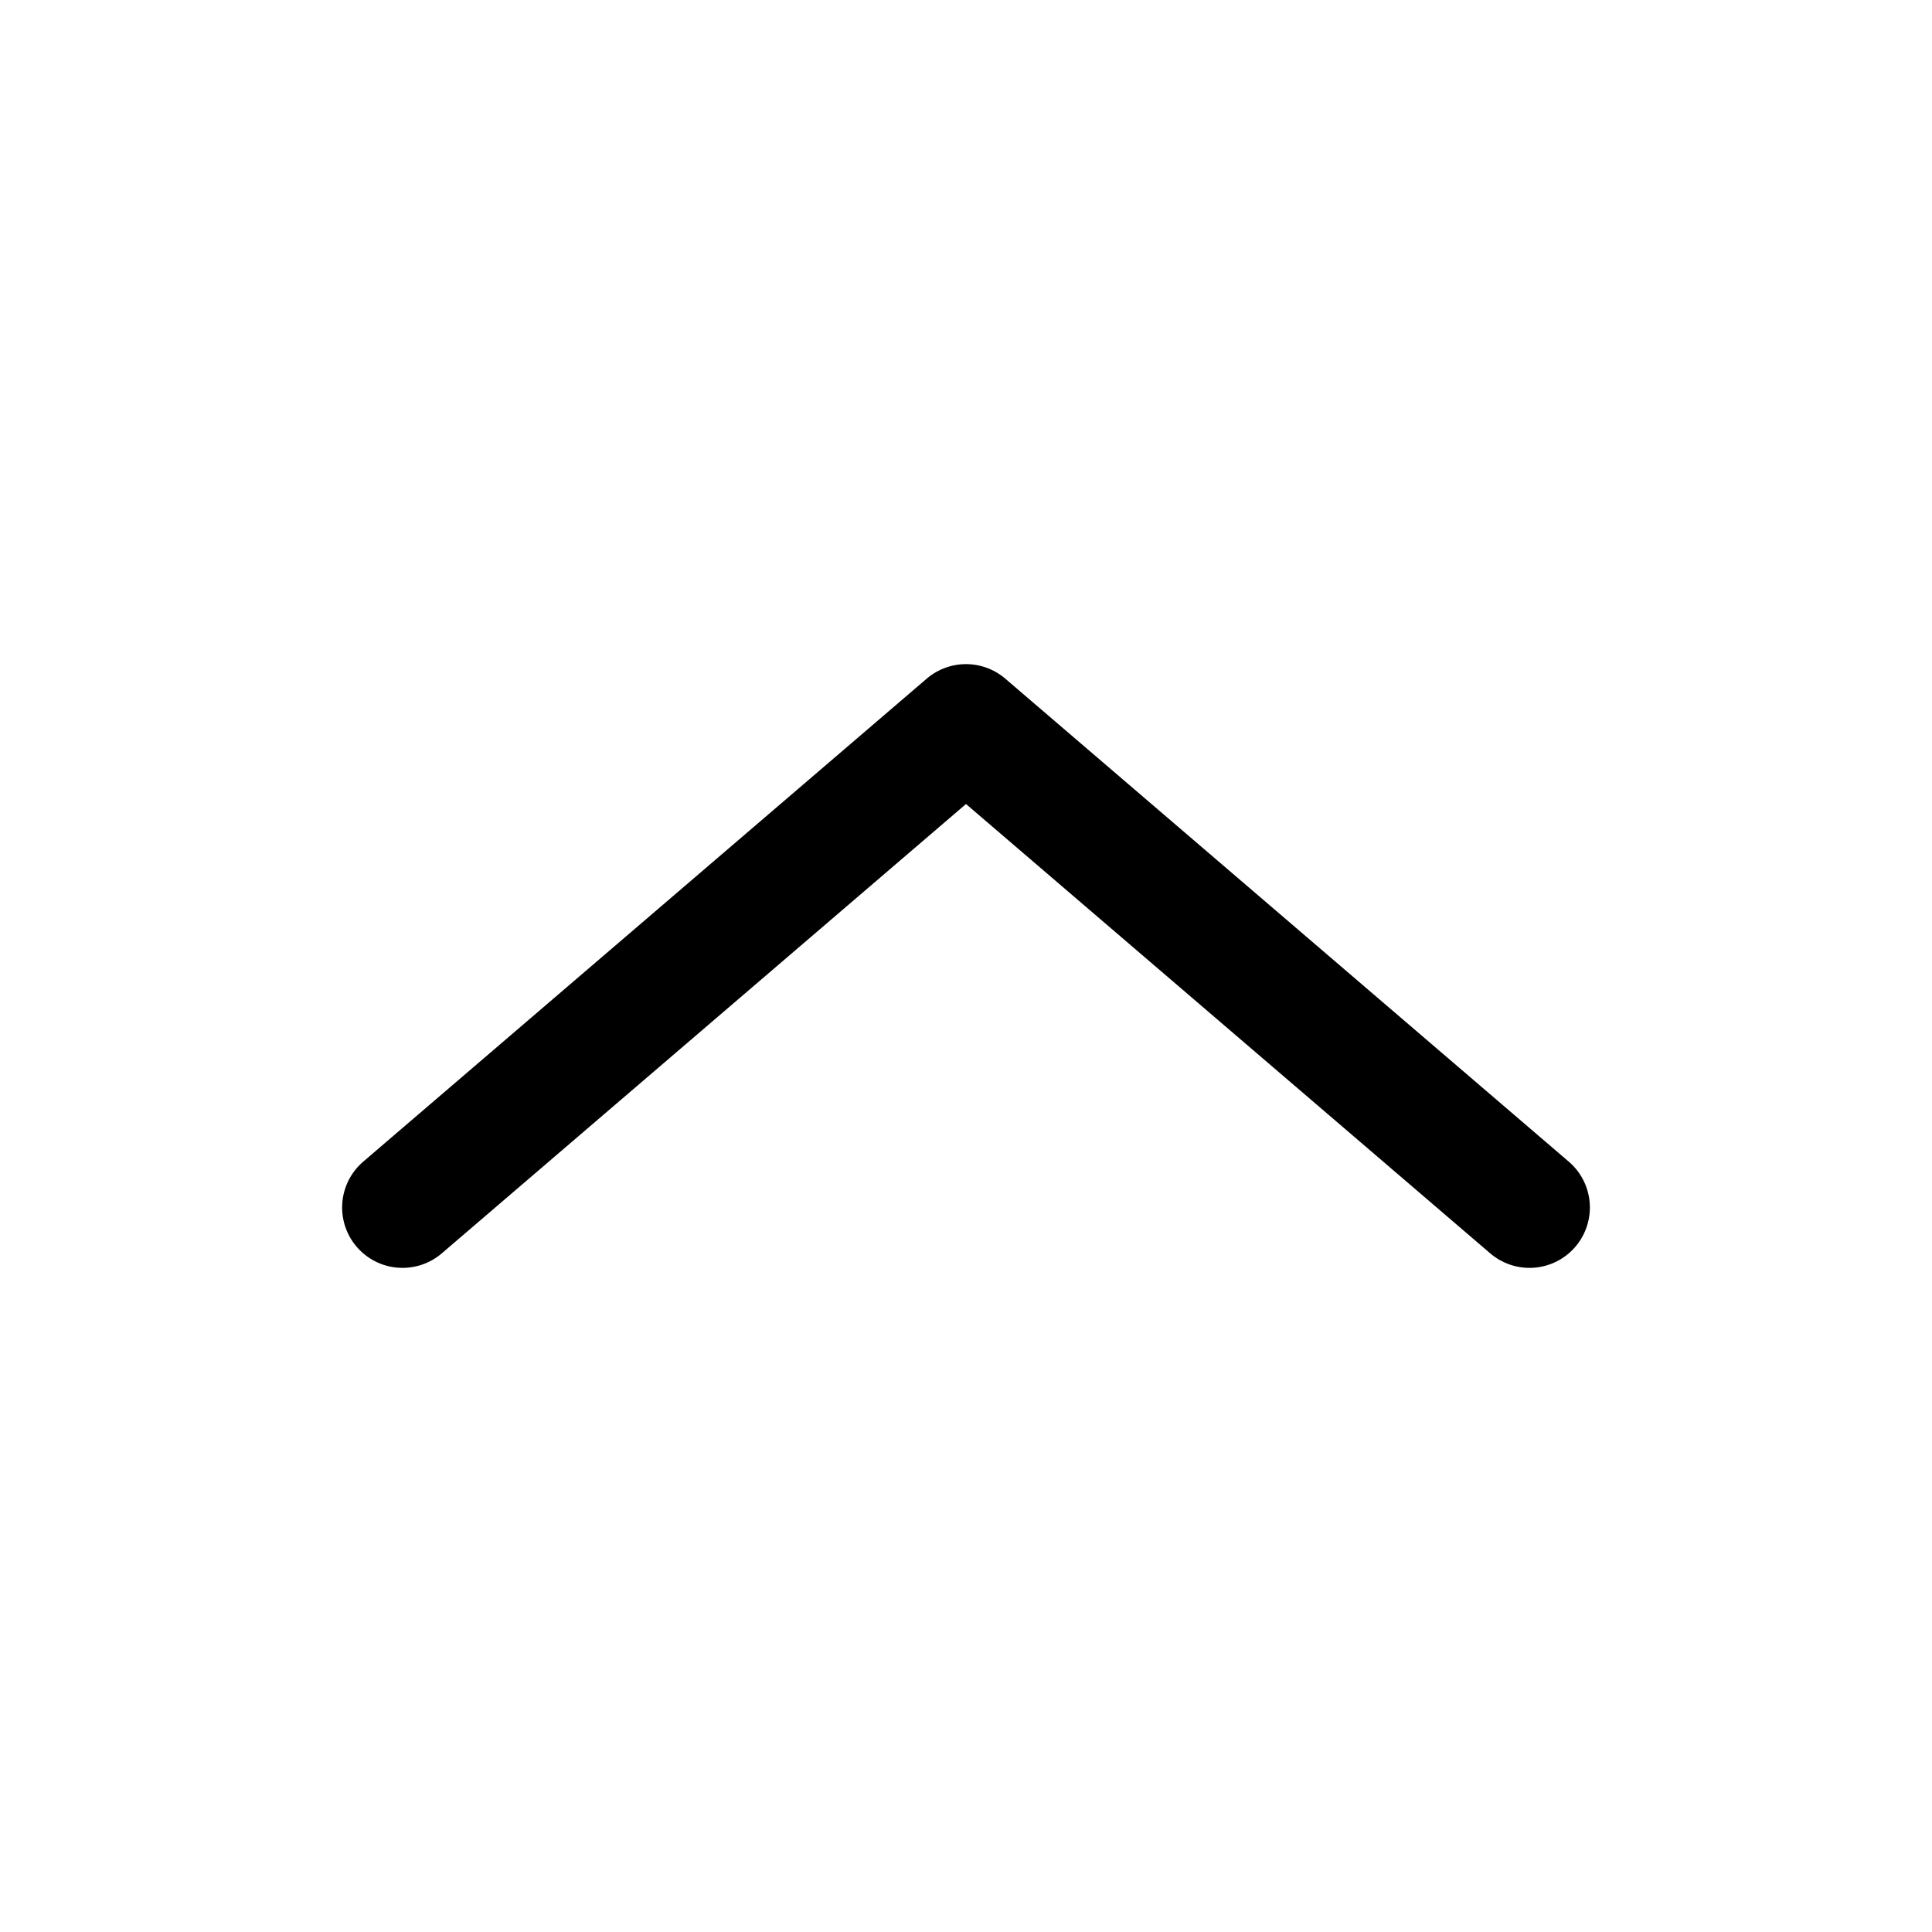
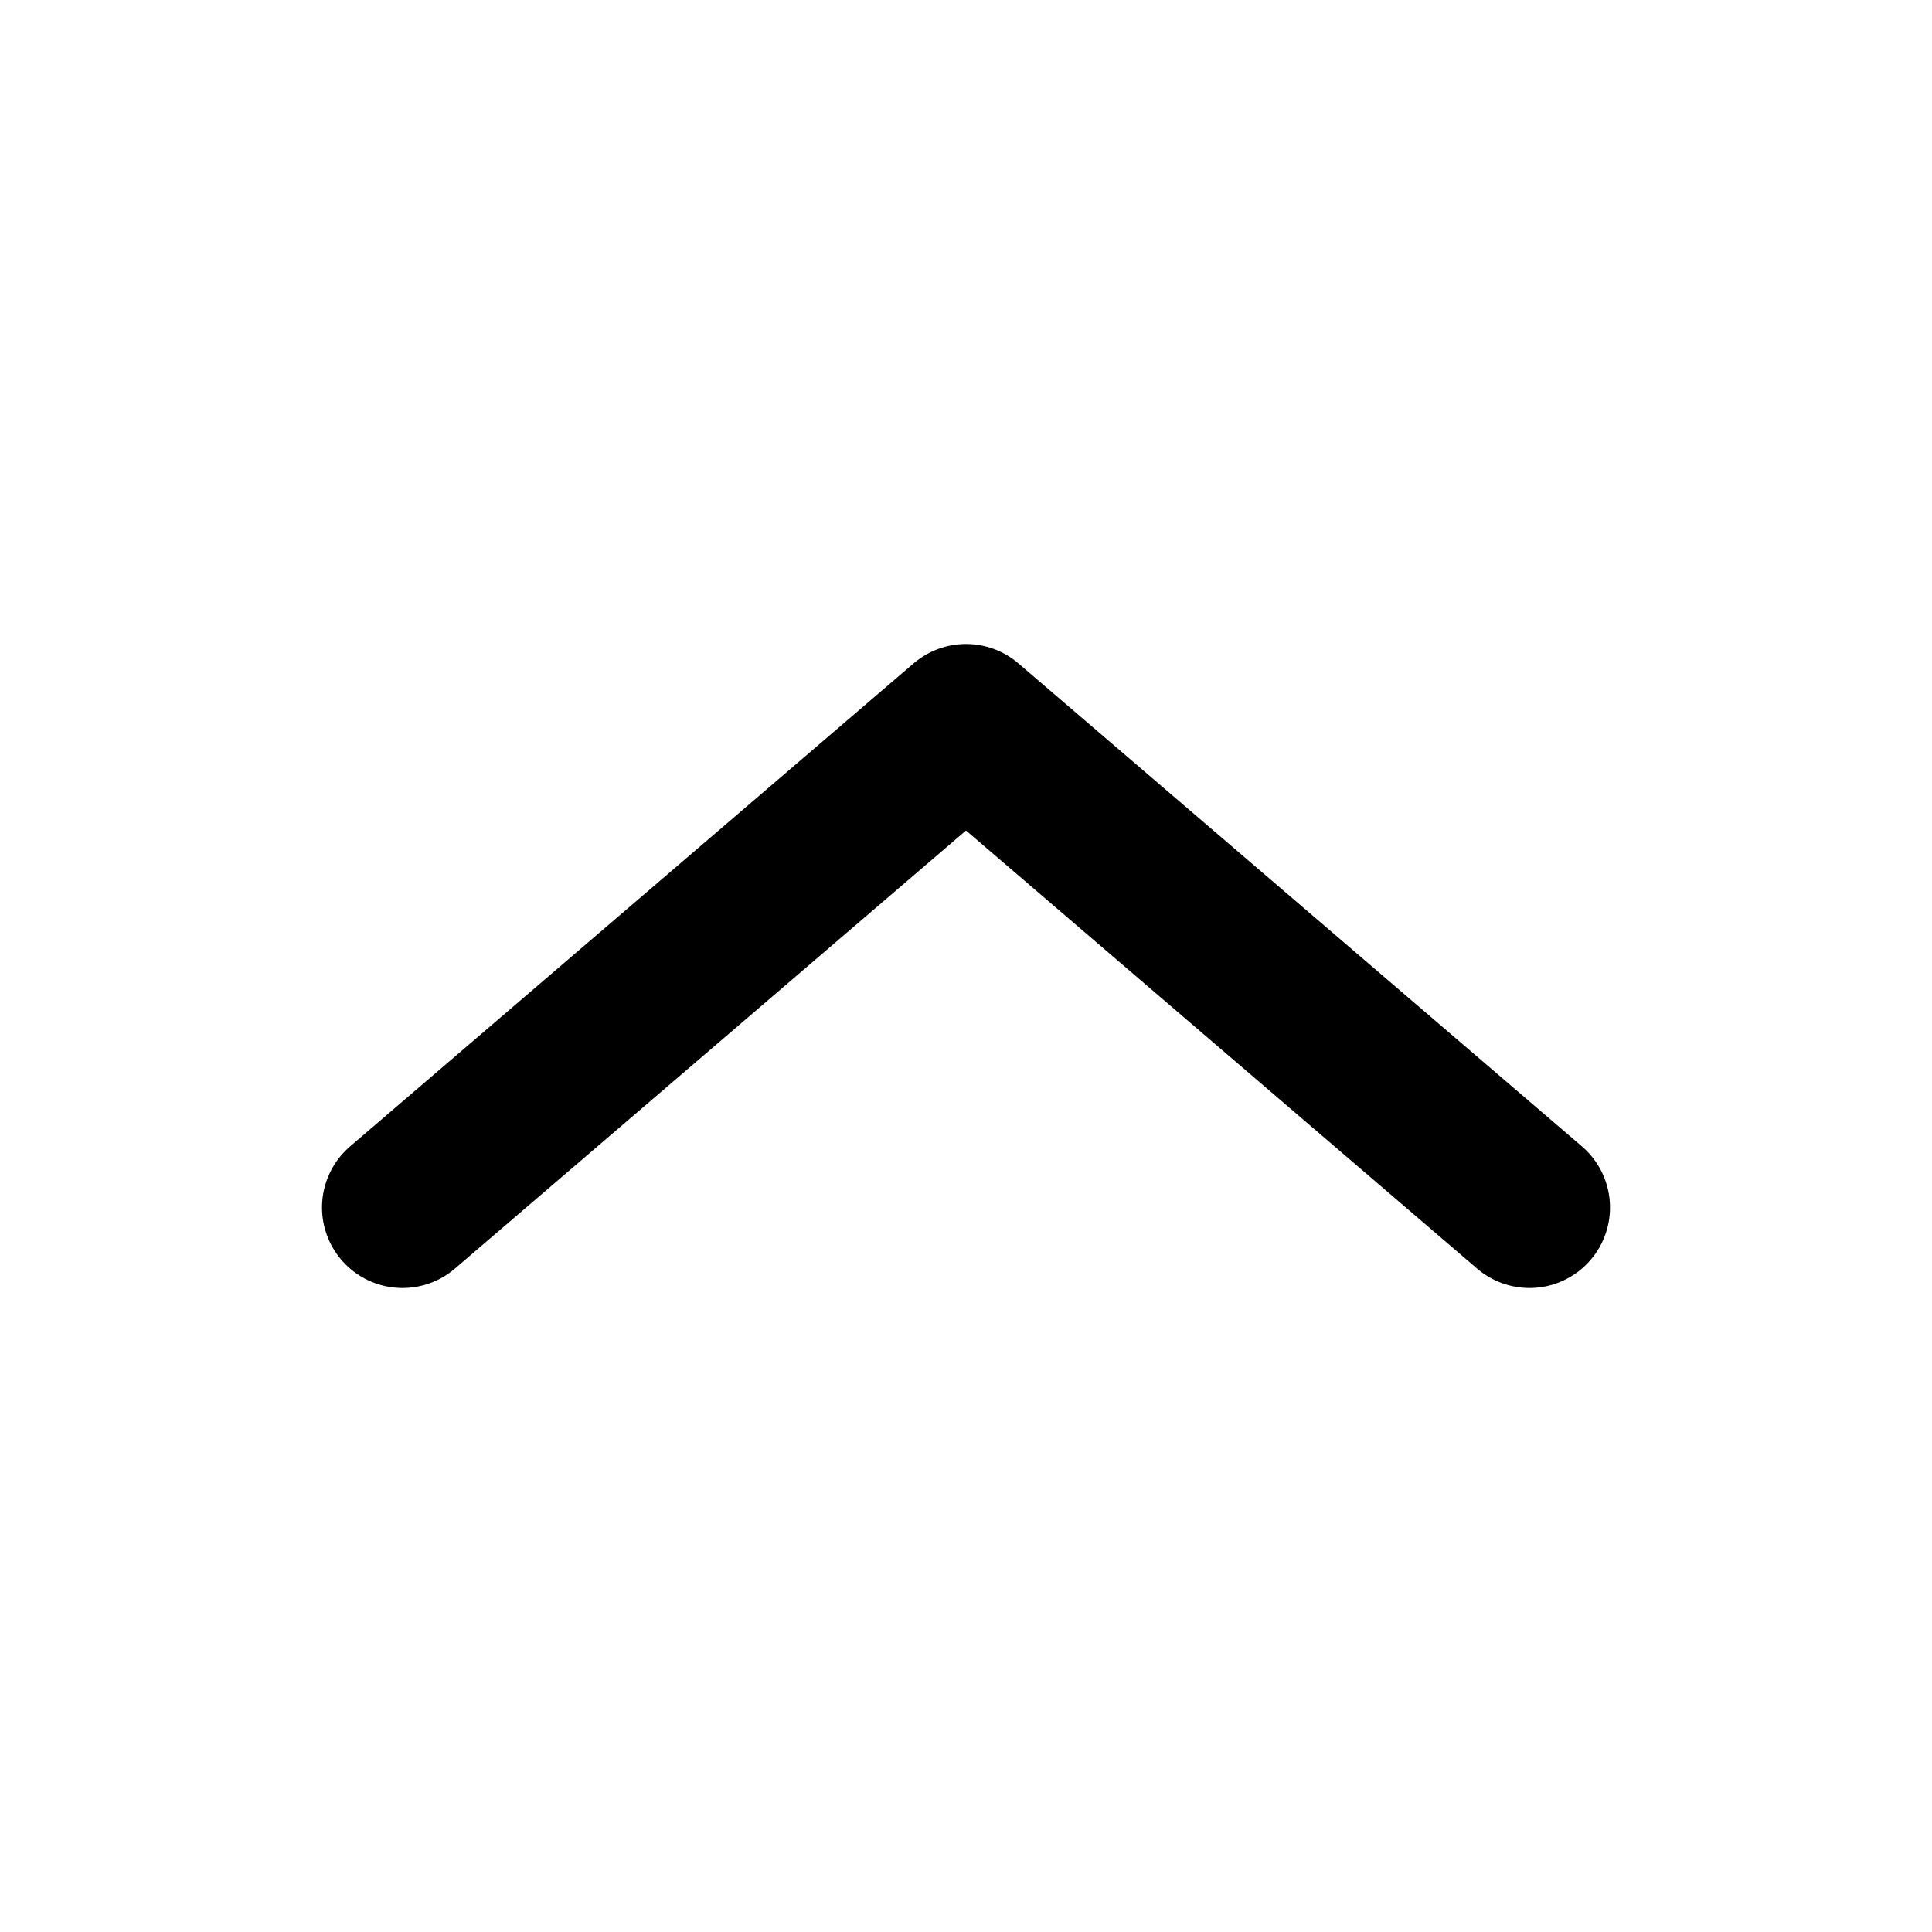
<svg xmlns="http://www.w3.org/2000/svg" width="24" height="24" viewBox="0 0 24 24">
-   <path fill="none" stroke="currentColor" stroke-linecap="round" stroke-linejoin="round" stroke-width="1.5" d="M19 15L12 9L5 15" />
+   <path fill="none" stroke="currentColor" stroke-linecap="round" stroke-linejoin="round" stroke-width="2" d="M19 15L12 9L5 15" />
</svg>
